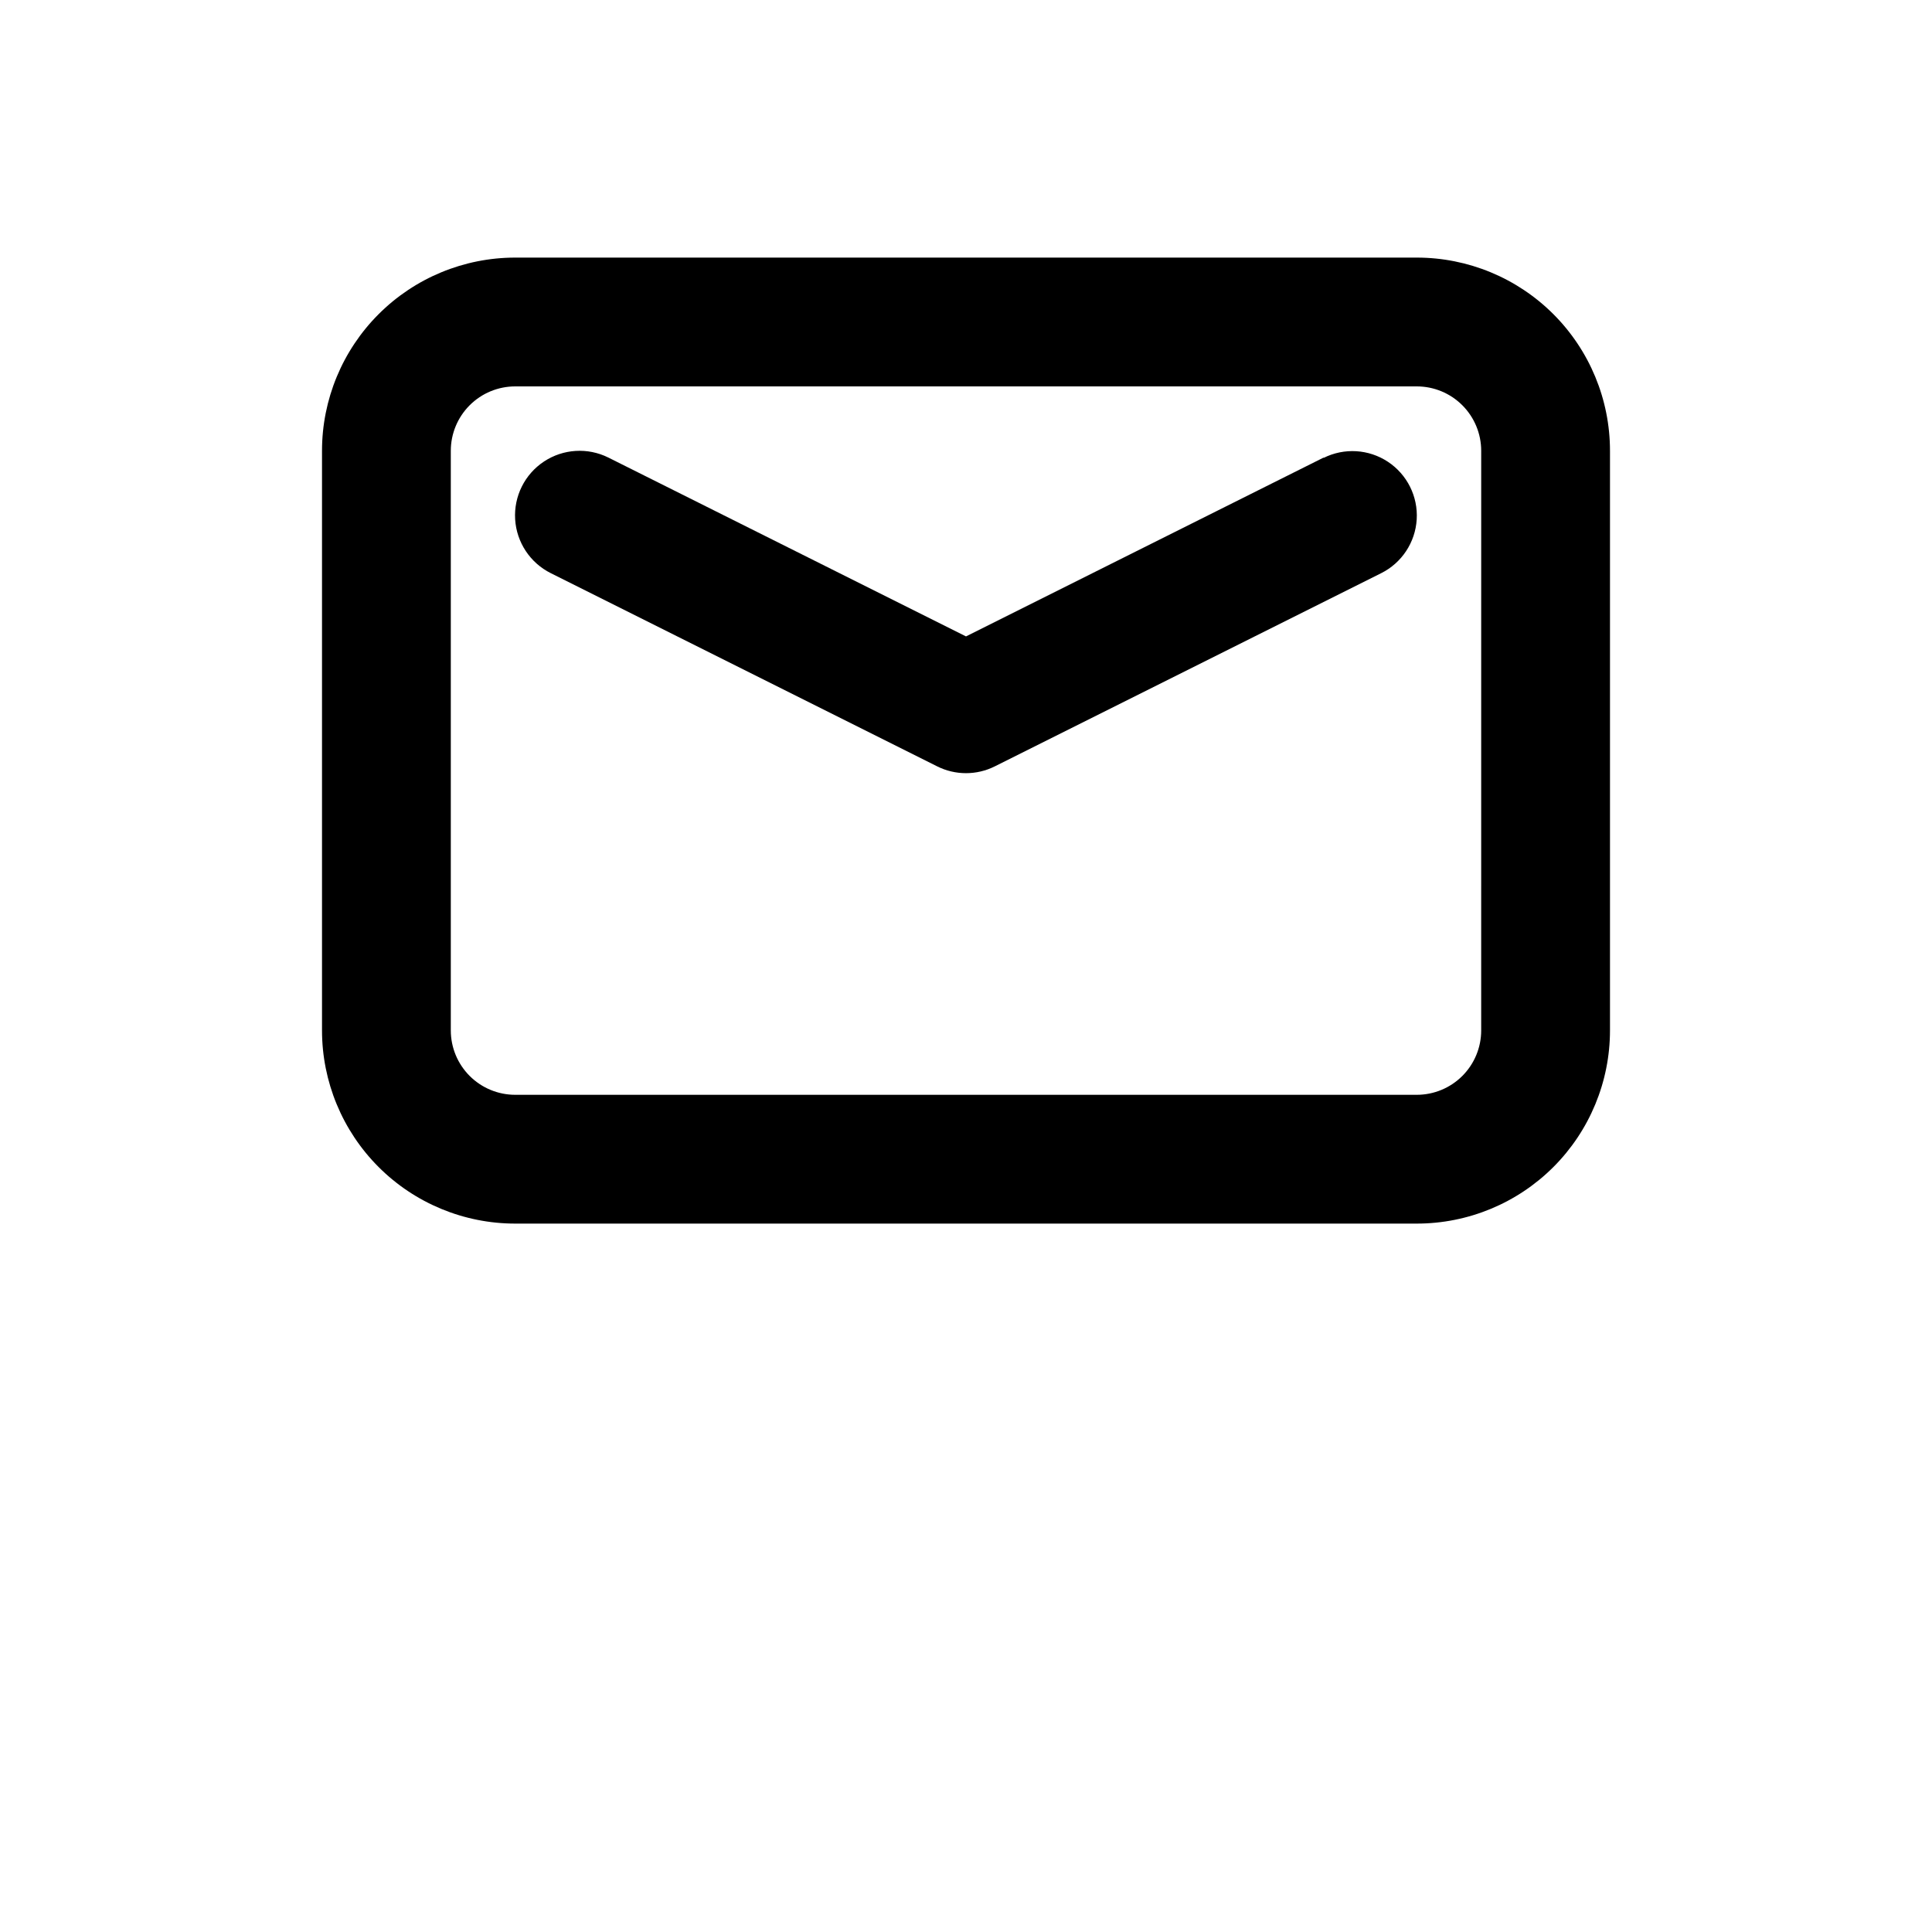
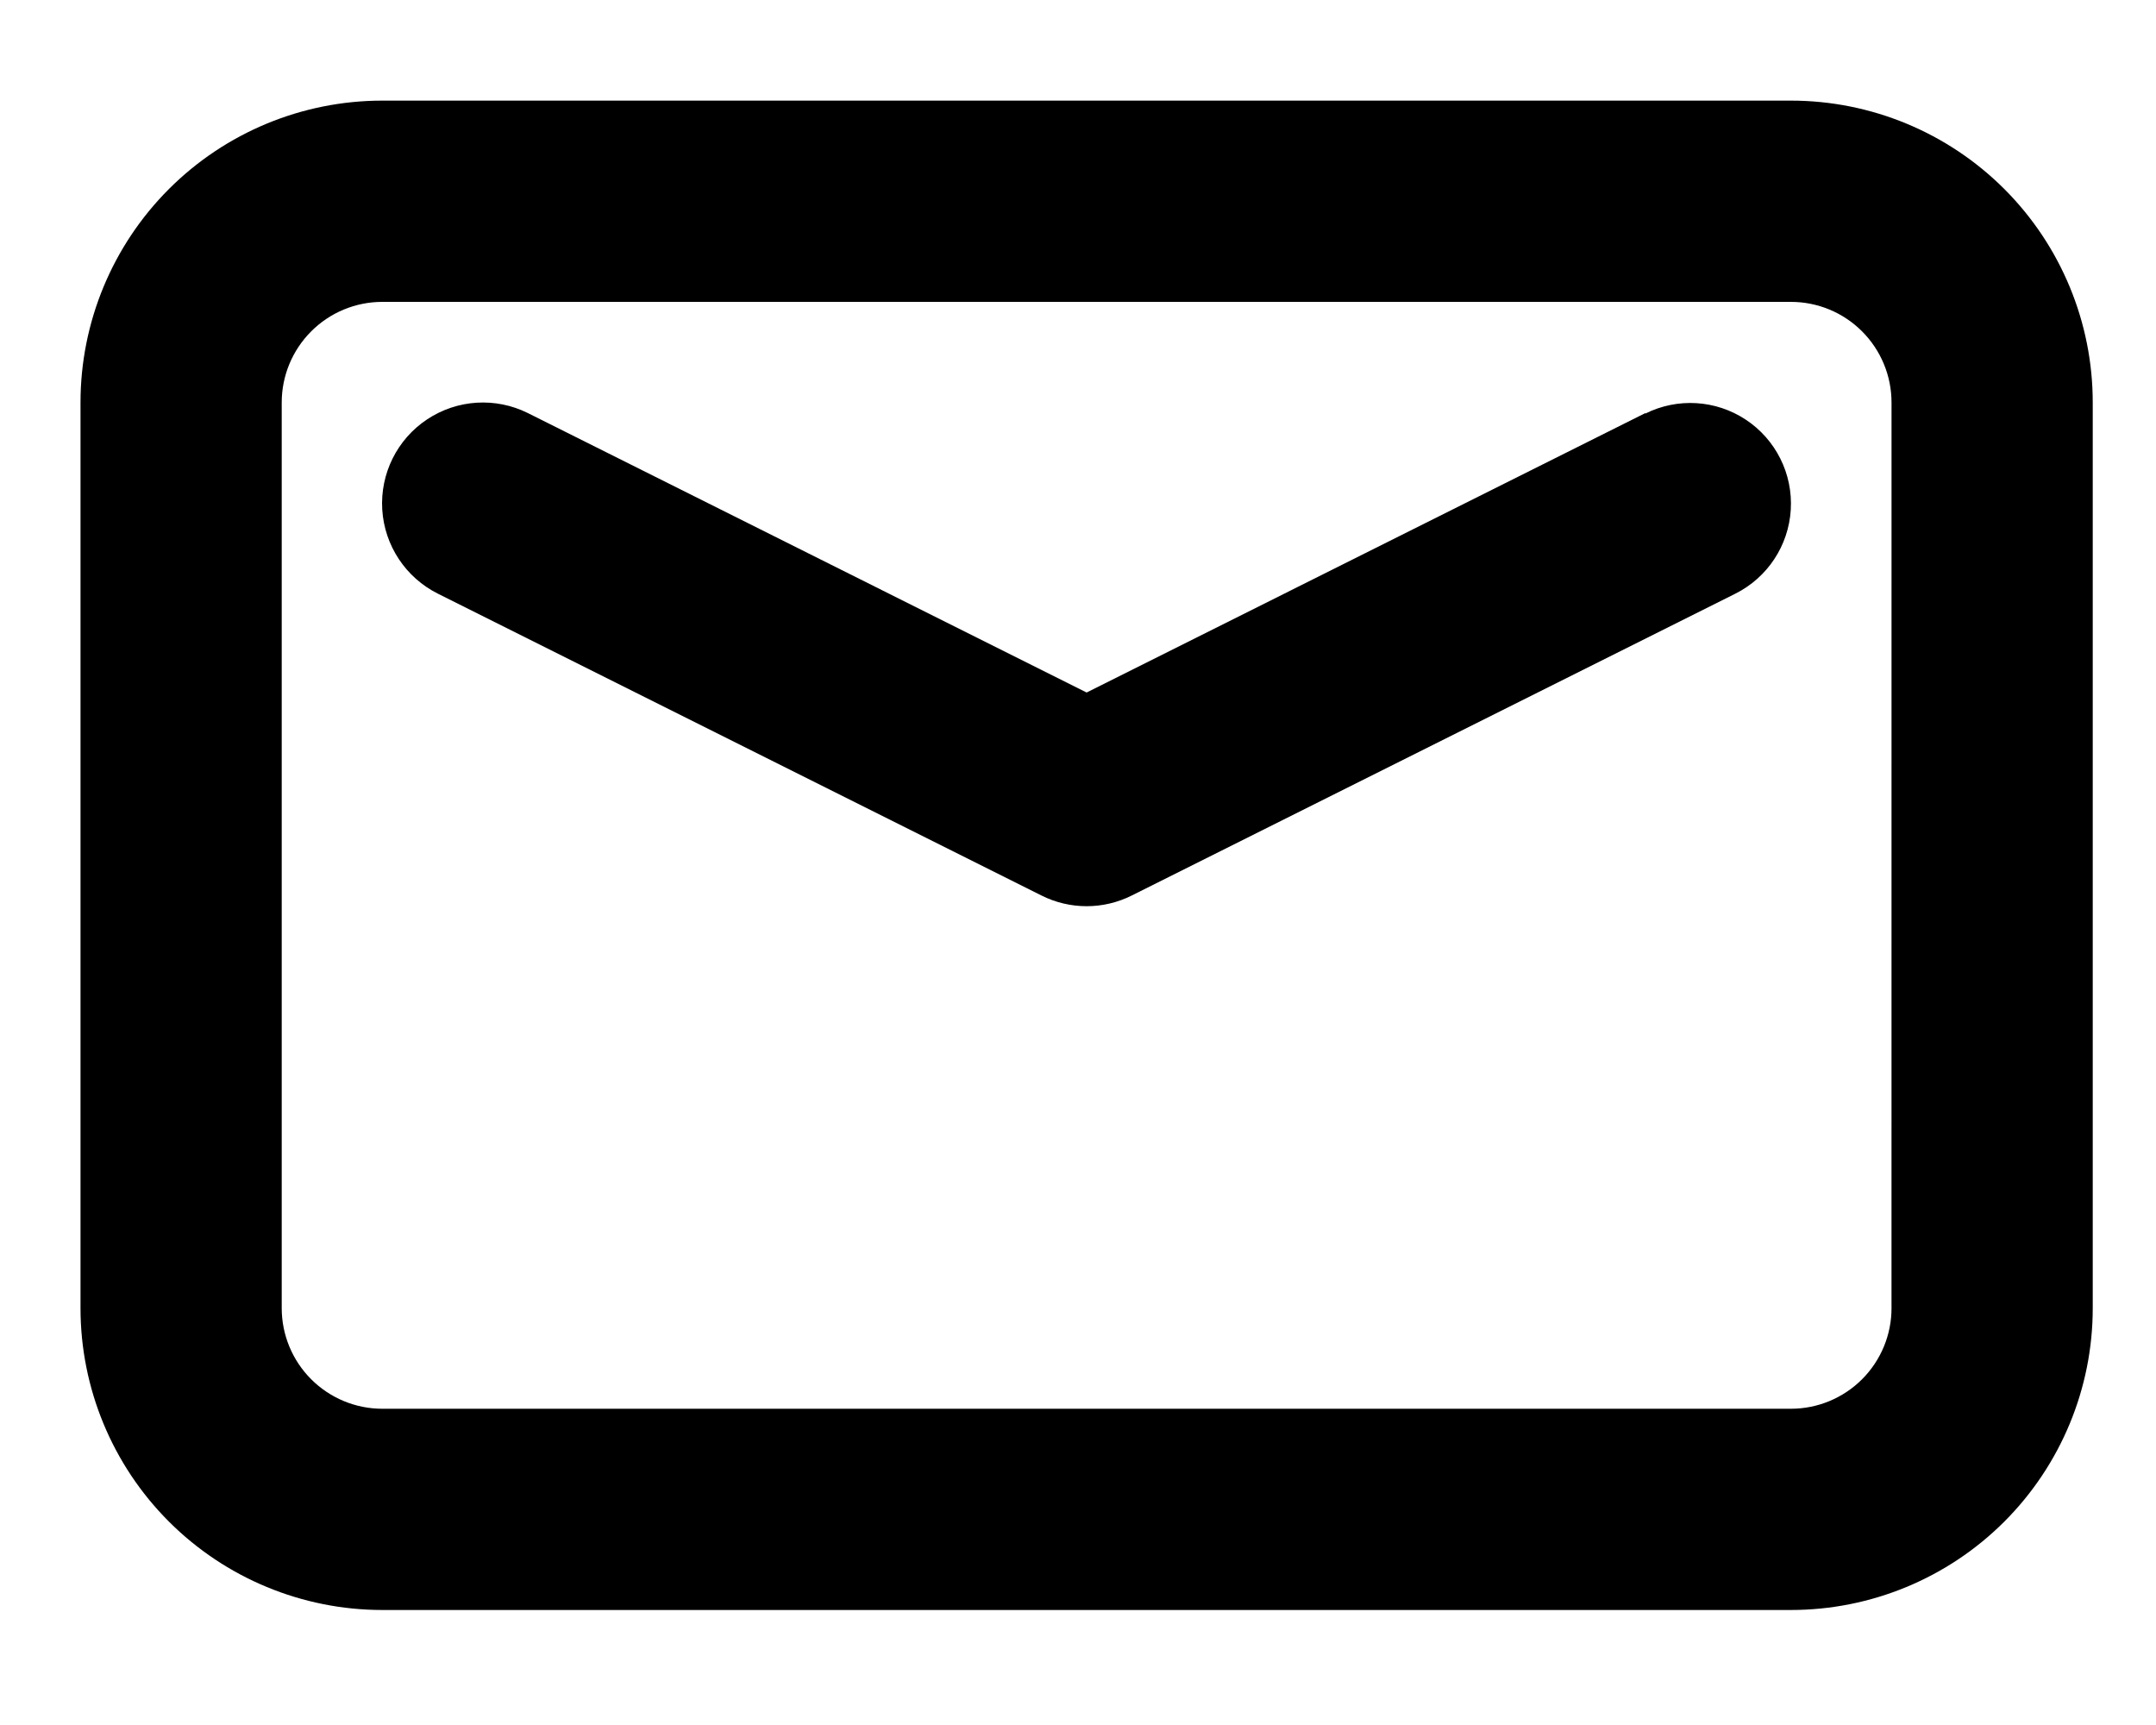
- <svg xmlns="http://www.w3.org/2000/svg" width="700pt" height="700pt" version="1.1" viewBox="0 0 700 700">
+ <svg xmlns="http://www.w3.org/2000/svg" width="500" height="400" version="1.1">
  <g>
-     <path d="m513.33 93.332h-326.66c-18.566 0-36.371 7.375-49.5 20.504-13.125 13.129-20.5 30.934-20.5 49.496v210c0 18.566 7.375 36.371 20.5 49.5 13.129 13.125 30.934 20.5 49.5 20.5h326.66c18.566 0 36.371-7.375 49.5-20.5 13.125-13.129 20.5-30.934 20.5-49.5v-210c0-18.562-7.375-36.367-20.5-49.496-13.129-13.129-30.934-20.504-49.5-20.504zm23.332 280h0.004c0 6.191-2.461 12.125-6.836 16.5s-10.309 6.836-16.5 6.836h-326.66c-6.191 0-12.125-2.461-16.5-6.836s-6.836-10.309-6.836-16.5v-210c0-6.188 2.461-12.121 6.836-16.496 4.375-4.379 10.309-6.836 16.5-6.836h326.66c6.191 0 12.125 2.457 16.5 6.836 4.375 4.375 6.836 10.309 6.836 16.496z" />
-     <path d="m479.57 165.79-129.57 64.793-129.57-64.793c-7.481-3.727-16.383-3.18-23.352 1.438-6.969 4.613-10.941 12.598-10.43 20.941 0.516 8.34 5.441 15.777 12.922 19.504l140 70c6.566 3.281 14.293 3.281 20.859 0l140-70c7.461-3.727 12.367-11.152 12.871-19.477 0.504-8.324-3.473-16.285-10.43-20.883-6.957-4.598-15.84-5.137-23.301-1.41z" />
+     <g id="svg_1">
+       <path id="svg_2" d="m415.33,23.332l-326.66,0c-18.566,0 -36.371,7.375 -49.5,20.504c-13.125,13.129 -20.5,30.934 -20.5,49.496l0,210c0,18.566 7.375,36.371 20.5,49.5c13.129,13.125 30.934,20.5 49.5,20.5l326.66,0c18.566,0 36.371,-7.375 49.5,-20.5c13.125,-13.129 20.5,-30.934 20.5,-49.5l0,-210c0,-18.562 -7.375,-36.367 -20.5,-49.496c-13.129,-13.129 -30.934,-20.504 -49.5,-20.504zm23.332,280l0.004,0c0,6.191 -2.461,12.125 -6.836,16.5s-10.309,6.836 -16.5,6.836l-326.66,0c-6.191,0 -12.125,-2.461 -16.5,-6.836s-6.836,-10.309 -6.836,-16.5l0,-210c0,-6.188 2.461,-12.121 6.836,-16.496c4.375,-4.379 10.309,-6.836 16.5,-6.836l326.66,0c6.191,0 12.125,2.457 16.5,6.836c4.375,4.375 6.836,10.309 6.836,16.496l-0.004,210z" />
+       <path id="svg_3" d="m381.57,95.79l-129.57,64.793l-129.57,-64.793c-7.481,-3.727 -16.383,-3.18 -23.352,1.438c-6.969,4.613 -10.941,12.598 -10.43,20.941c0.516,8.34 5.441,15.777 12.922,19.504l140,70c6.566,3.281 14.293,3.281 20.859,0l140,-70c7.461,-3.727 12.367,-11.152 12.871,-19.477c0.504,-8.324 -3.473,-16.285 -10.43,-20.883c-6.957,-4.598 -15.84,-5.137 -23.301,-1.41l0.001,-0.112z" />
+     </g>
  </g>
</svg>
